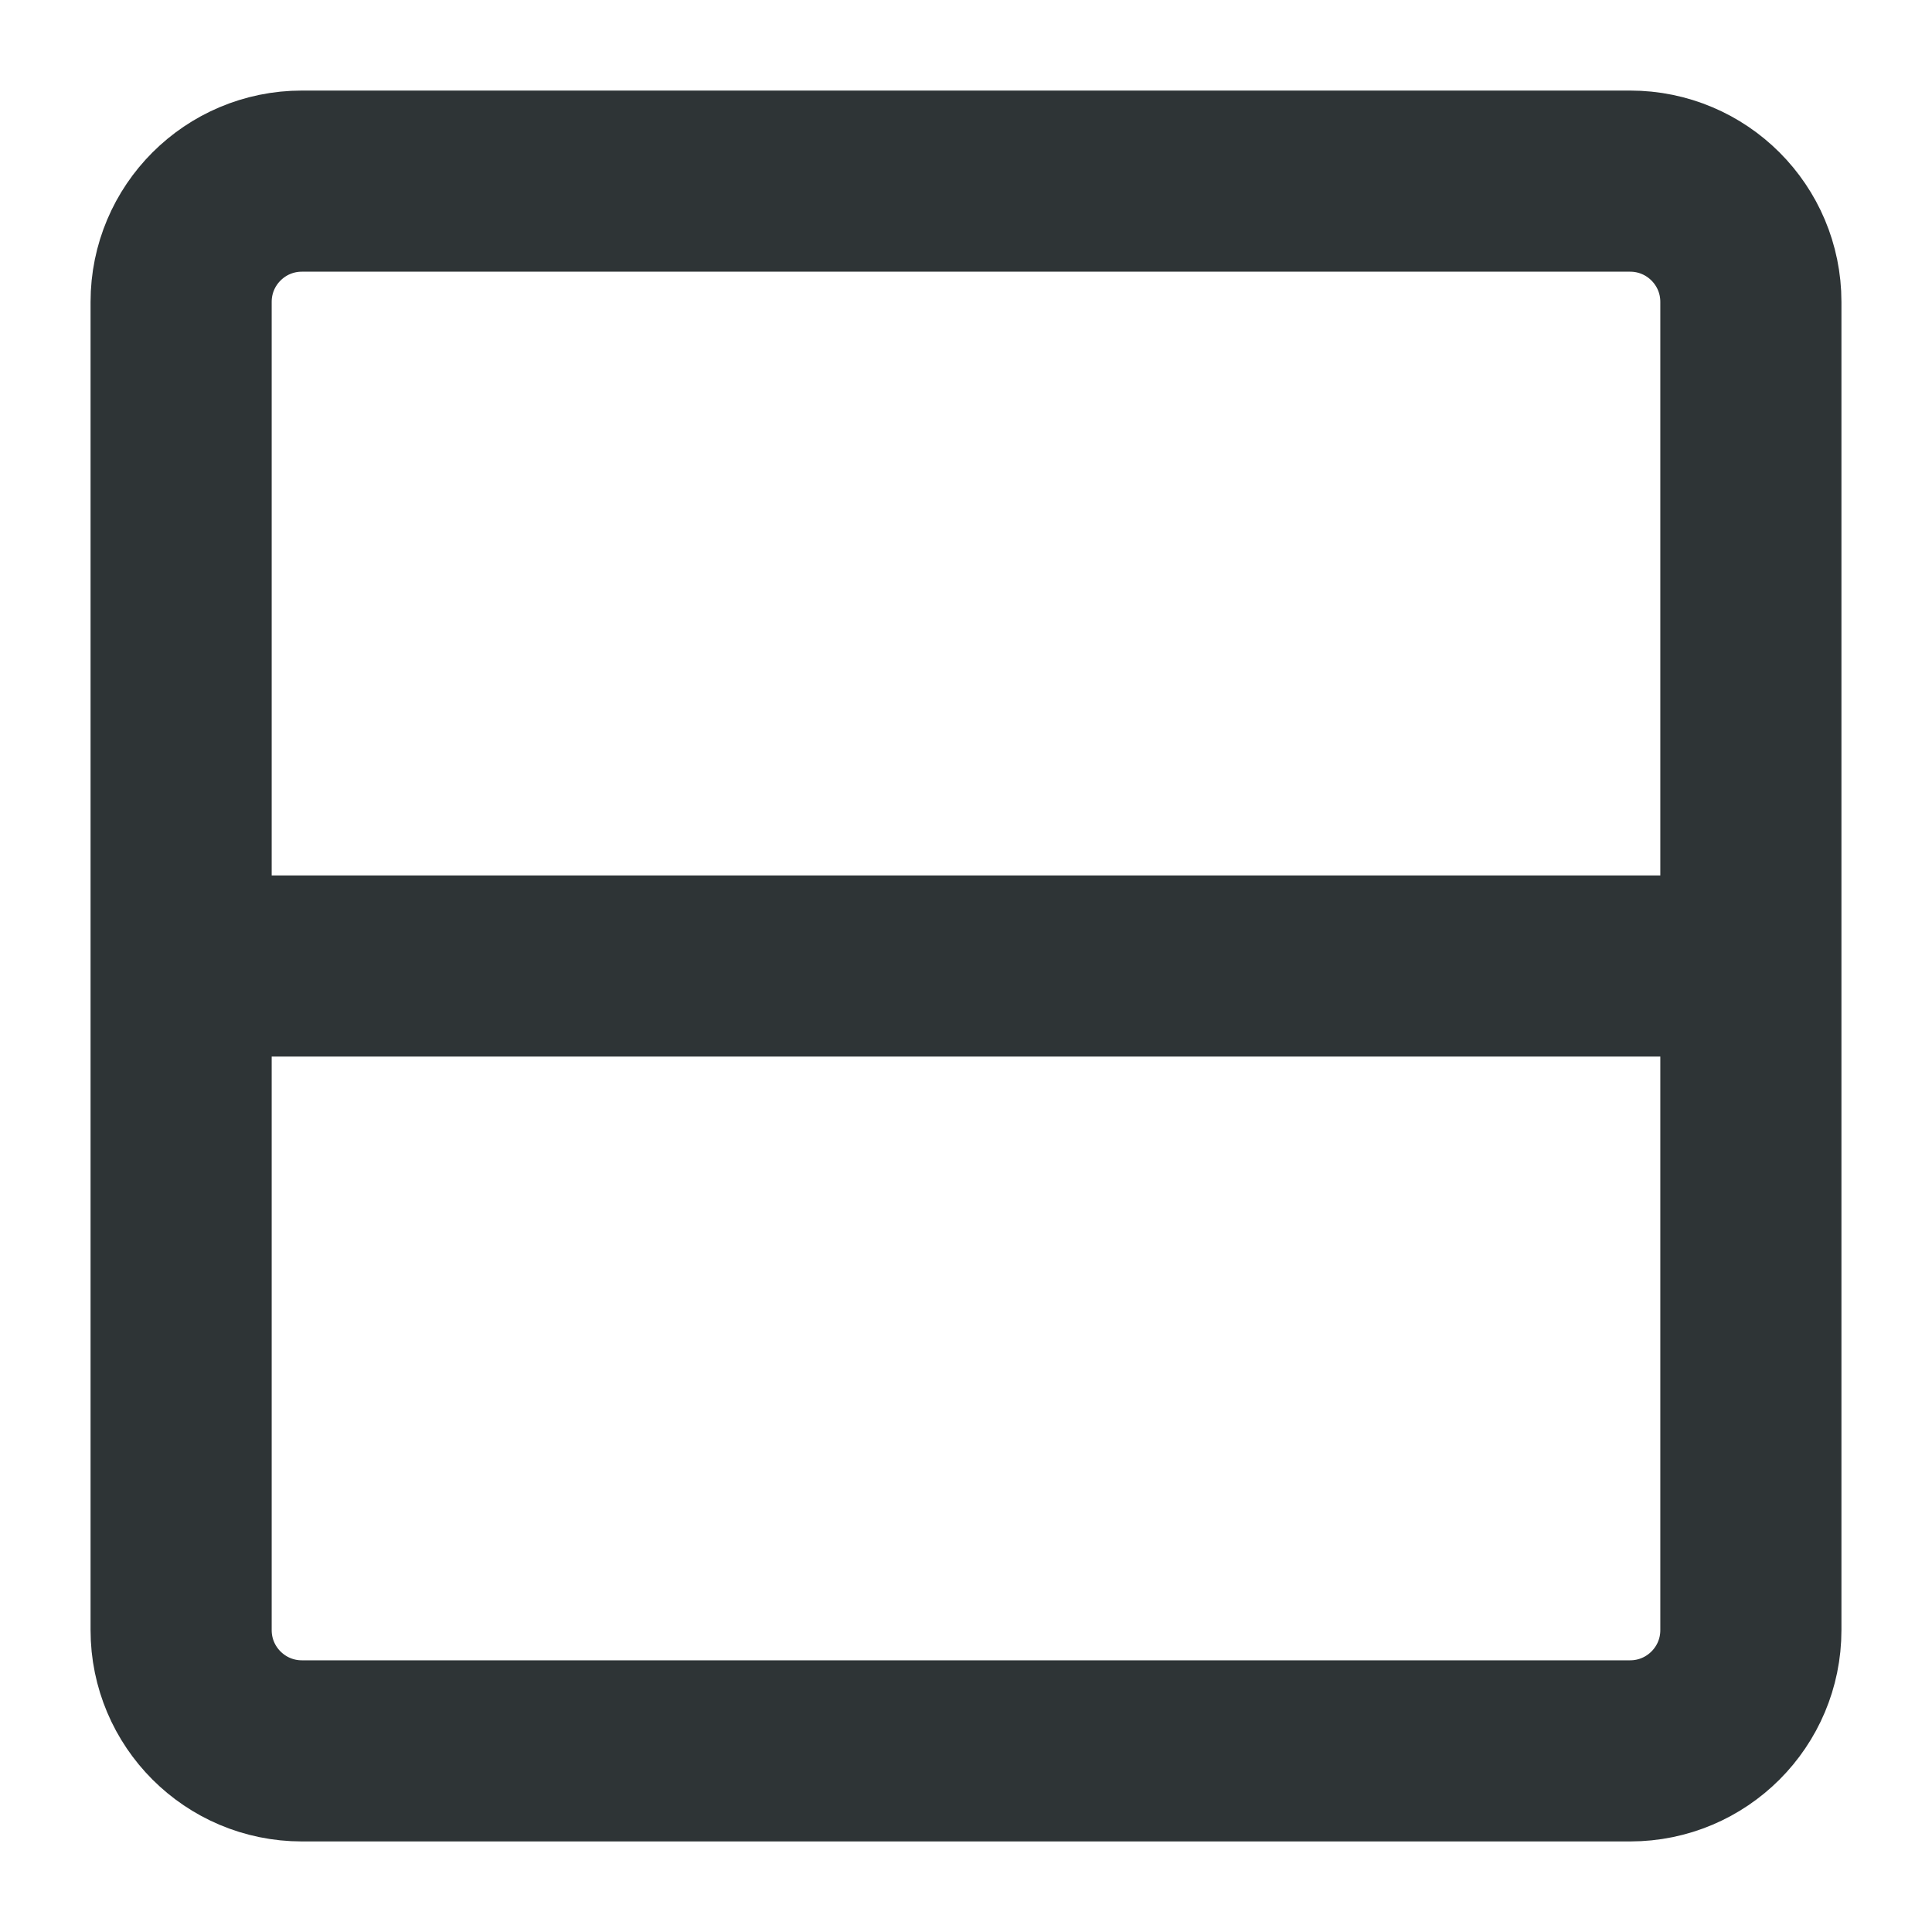
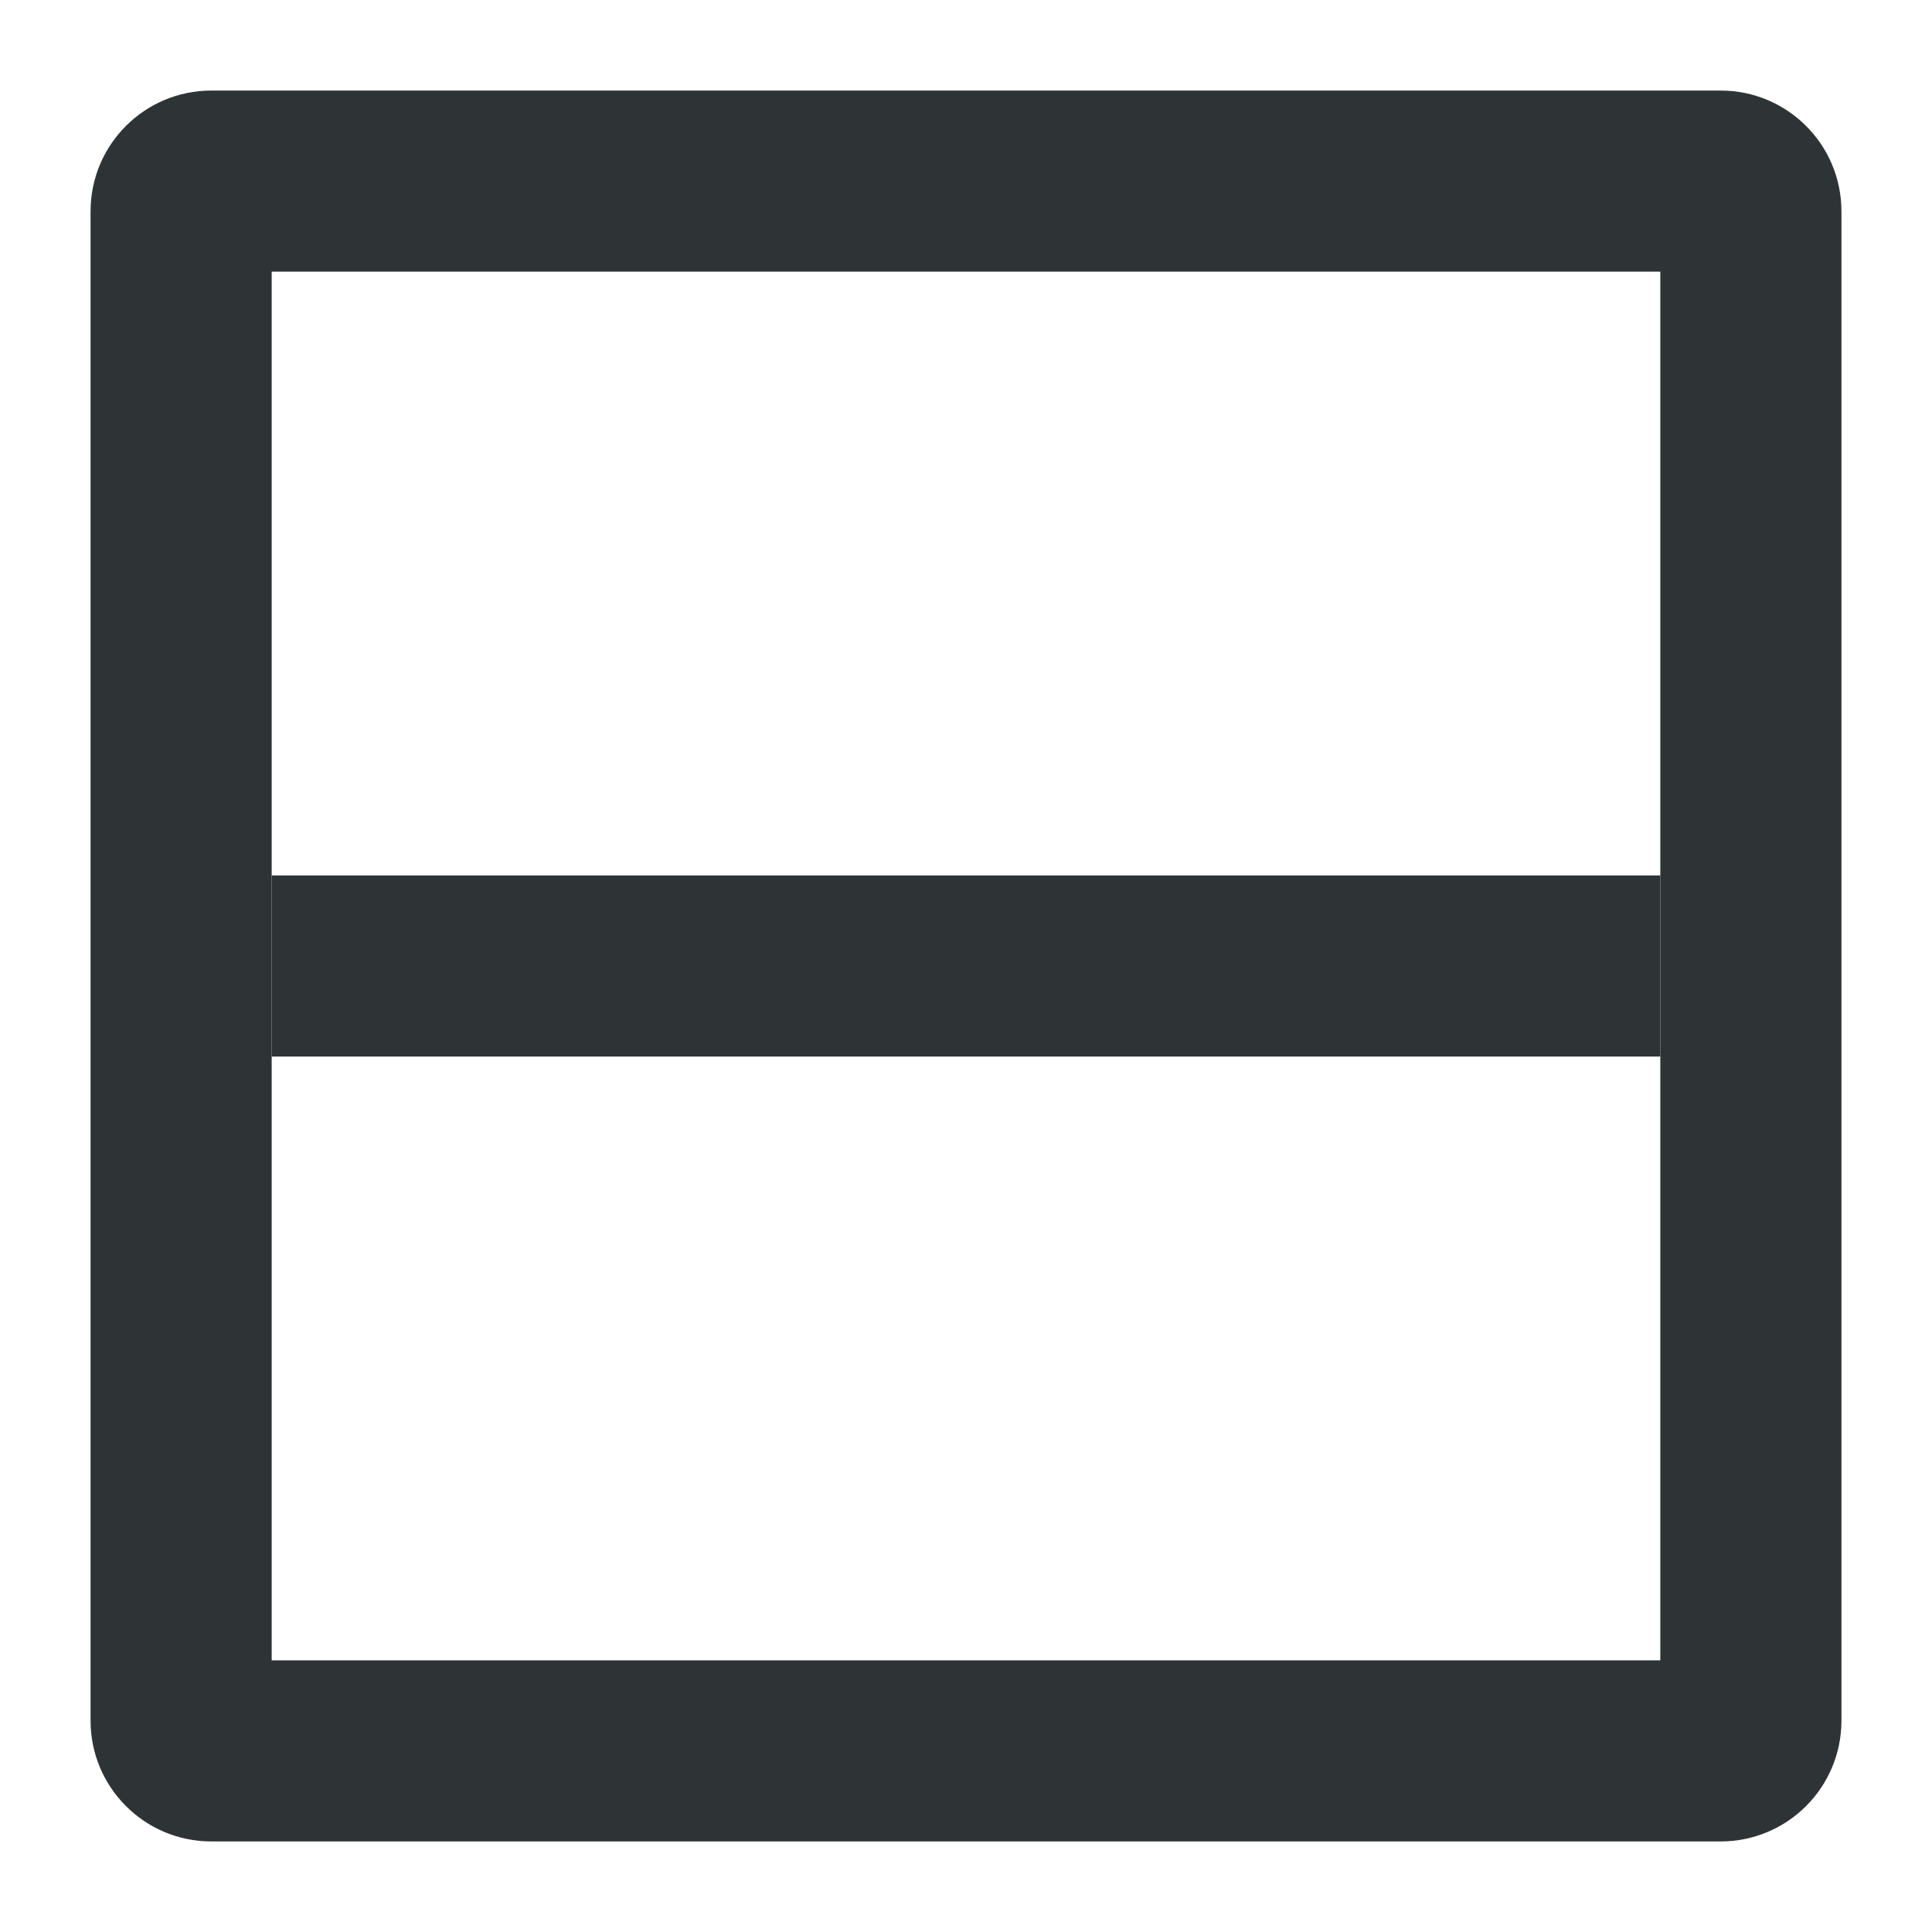
<svg xmlns="http://www.w3.org/2000/svg" width="16" height="16" viewBox="0 0 16 16">
-   <rect x="1.5" y="1.5" width="13" height="13" rx="1" fill="none" stroke="#2e3436" stroke-width="1.5" />
-   <path fill="none" stroke="#2e3436" stroke-width="1.5" d="M2 8h12" />
+   <path fill="#2e3436" fill-rule="evenodd" d="M1.75 .75h12.5a1 1 0 0 1 1 1v12.5a1 1 0 0 1-1 1H1.75a1 1 0 0 1-1-1V1.75a1 1 0 0 1 1-1zM2.25 2.25v11.5h11.5V2.25z" />
+   <path fill="#2e3436" d="M2.25 7.25h11.5v1.5H2.25z" />
</svg>
